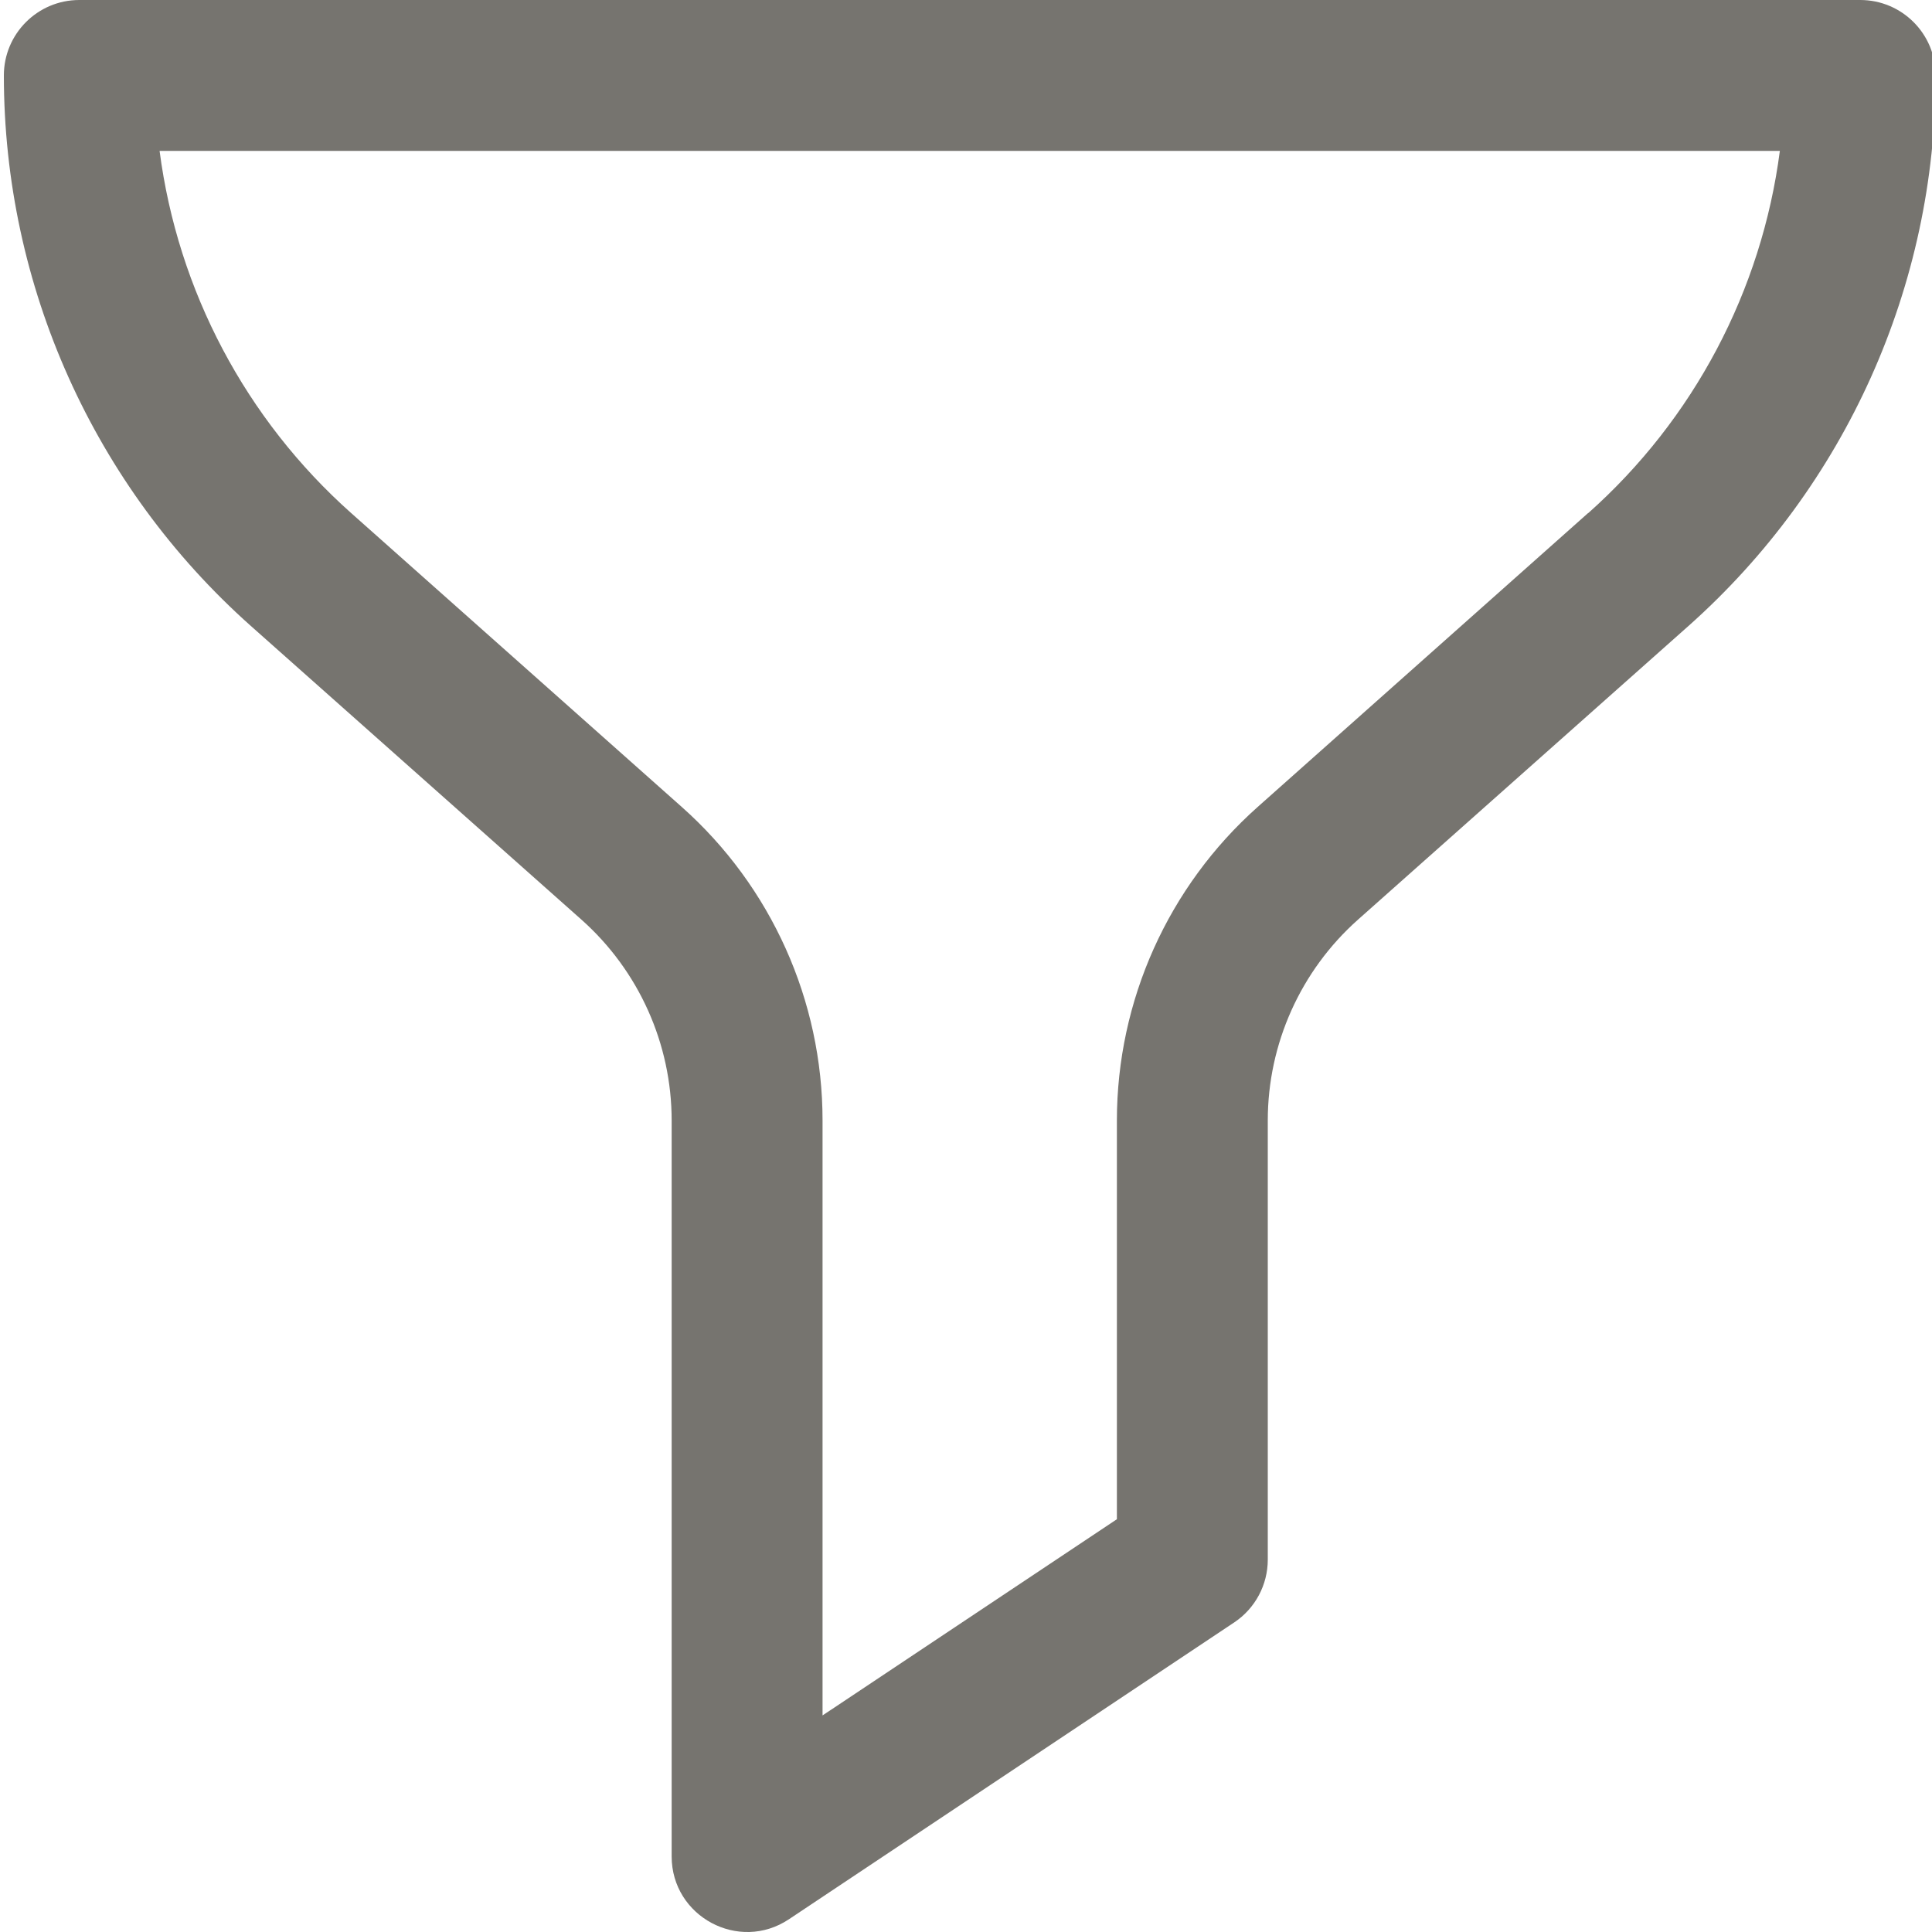
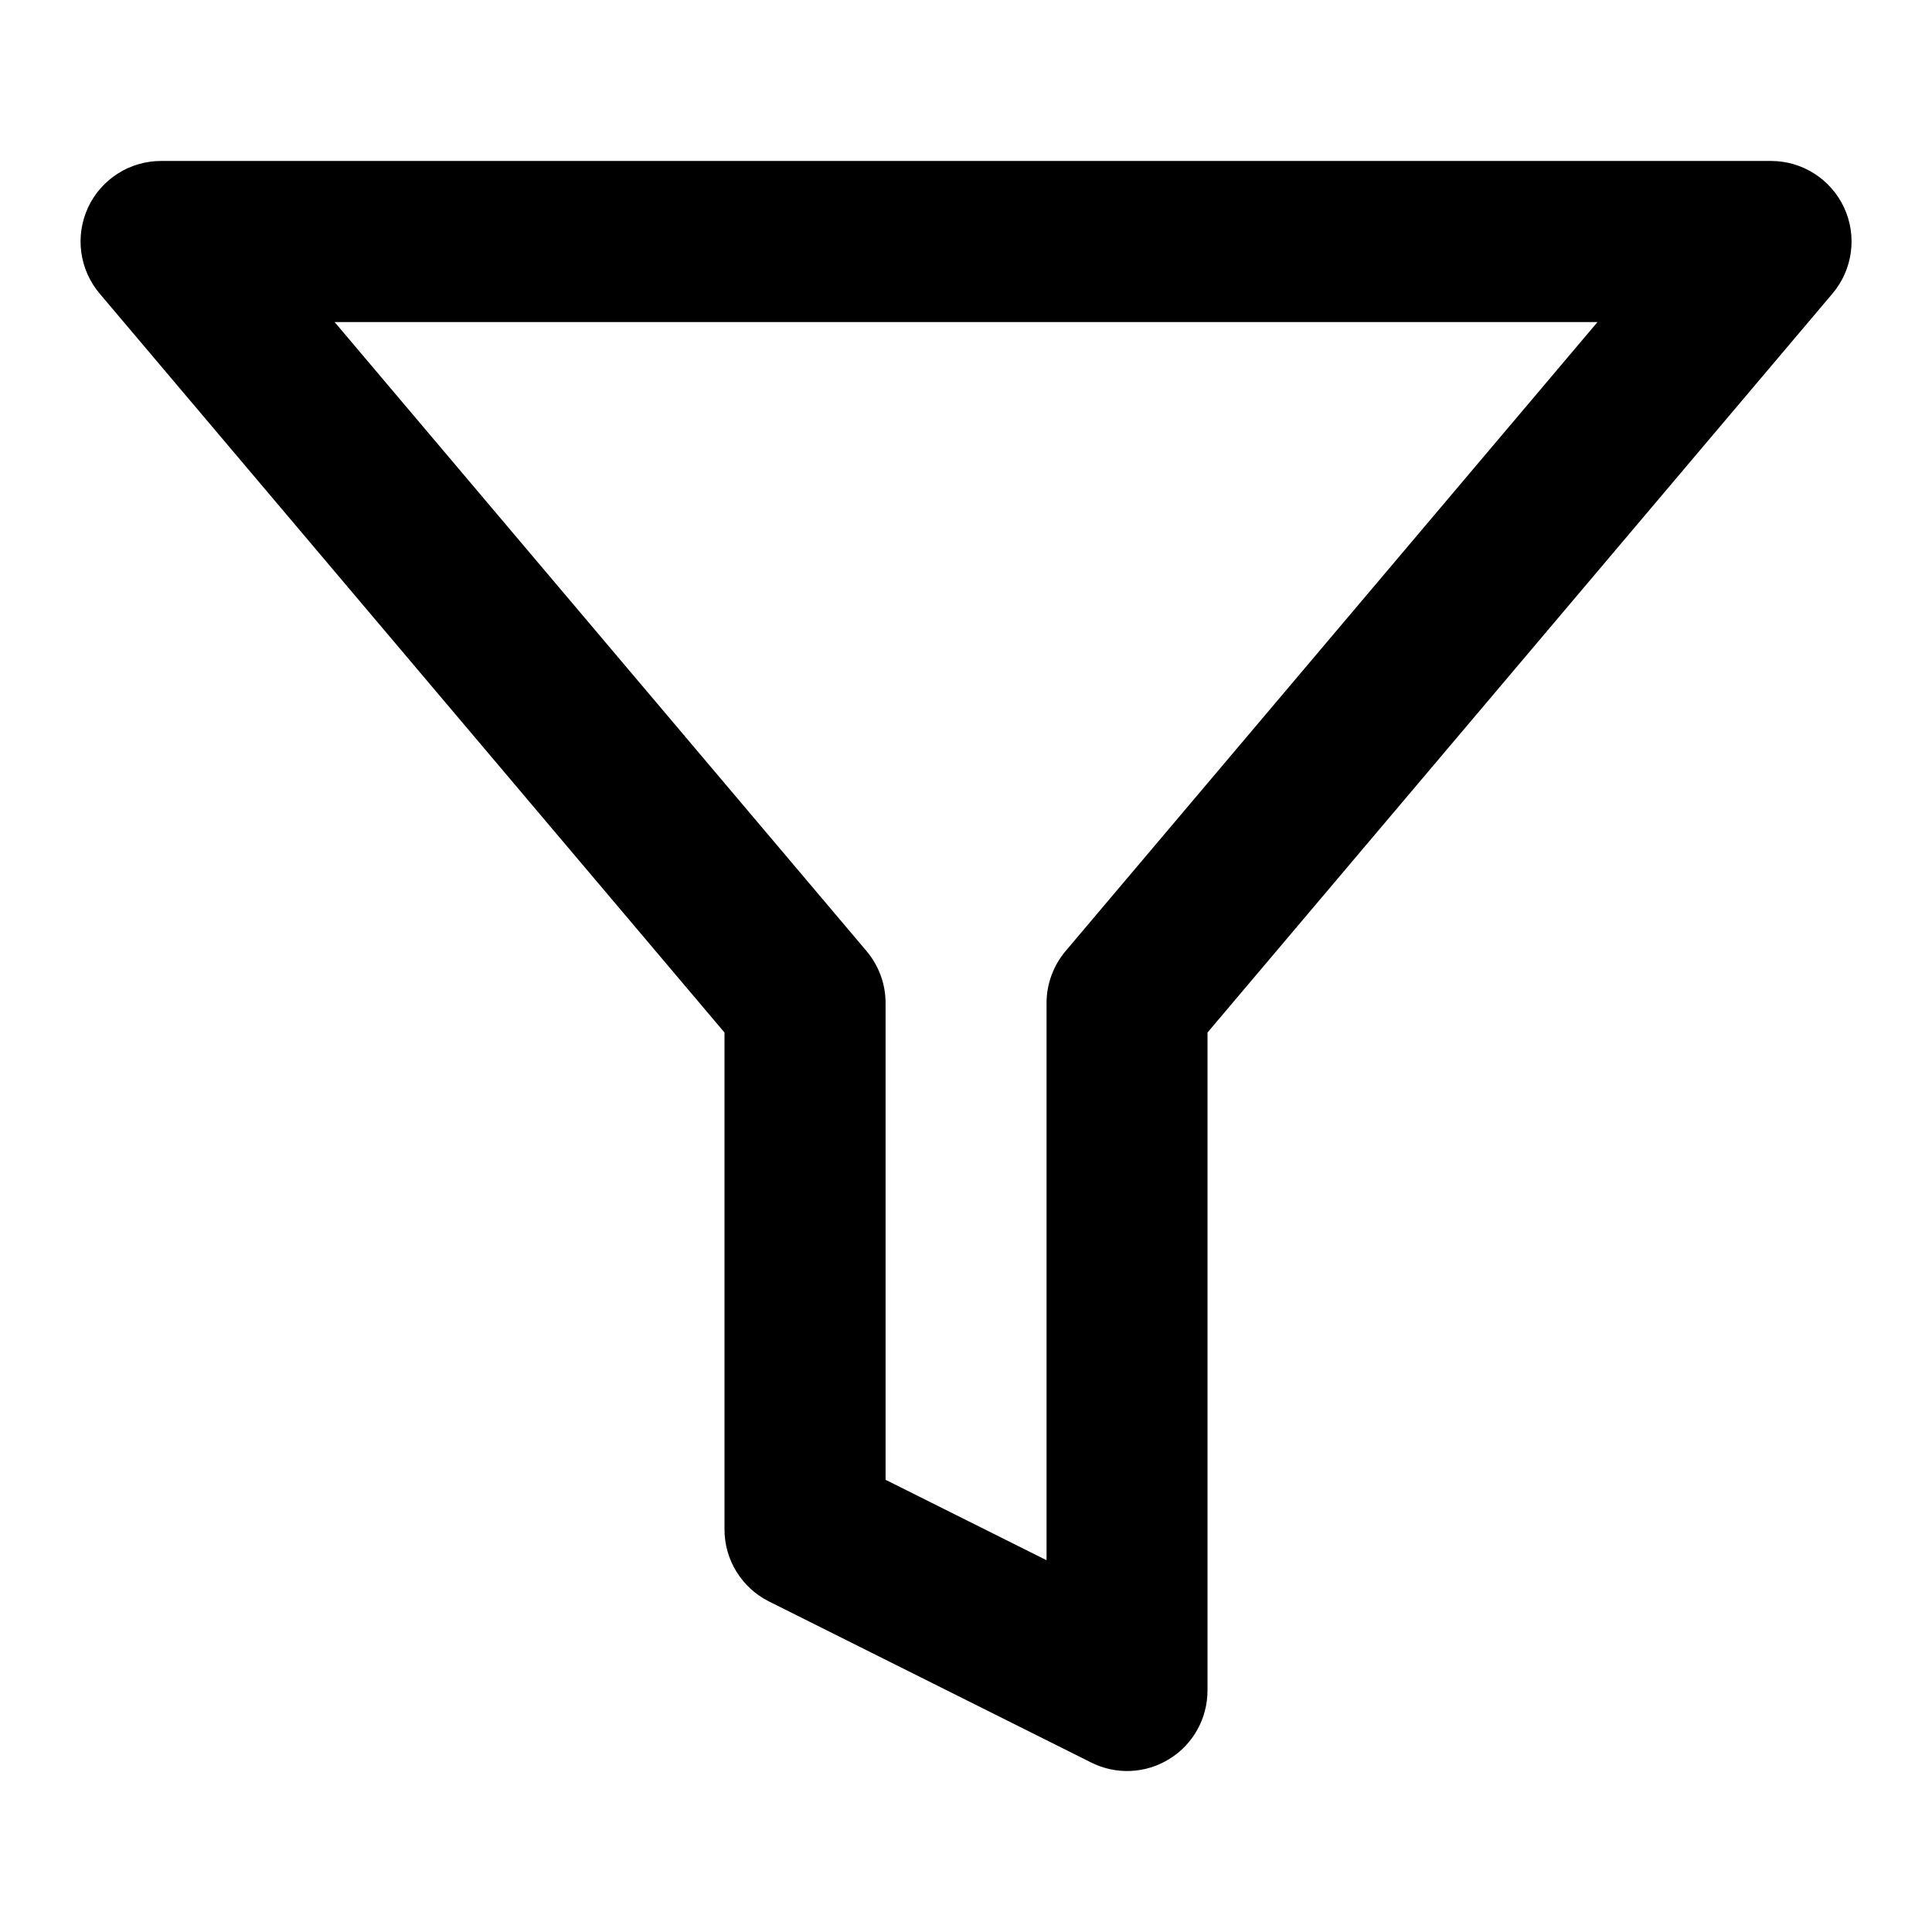
- <svg xmlns="http://www.w3.org/2000/svg" width="20" height="20" fill="none">
-   <path fill="#76746F" d="M19.257 0H.82a.781.781 0 0 0-.78.781A7.63 7.63 0 0 0 2.597 6.48L6.019 9.52c.594.528.934 1.286.934 2.08v7.618c0 .622.696.996 1.214.65l4.61-3.073a.781.781 0 0 0 .347-.65v-4.546c0-.793.34-1.551.934-2.079l3.421-3.04A7.63 7.63 0 0 0 20.038.78.781.781 0 0 0 19.257 0ZM16.44 5.311 13.02 8.353a4.348 4.348 0 0 0-1.458 3.246v4.128l-3.047 2.031v-6.159c0-1.24-.531-2.423-1.458-3.246L3.636 5.312a6.069 6.069 0 0 1-1.984-3.75h16.773a6.067 6.067 0 0 1-1.984 3.75Z" />
+ <svg xmlns="http://www.w3.org/2000/svg" viewBox="0 0 16 16" fill="none">
+   <path fill-rule="evenodd" clip-rule="evenodd" d="M0.729 1.719C0.838 1.484 1.074 1.333 1.334 1.333H14.667C14.927 1.333 15.162 1.484 15.272 1.719C15.381 1.955 15.344 2.232 15.176 2.431L10 8.551V14C10 14.231 9.881 14.446 9.684 14.567C9.488 14.689 9.242 14.7 9.036 14.596L6.369 13.263C6.143 13.15 6 12.919 6 12.667V8.551L0.825 2.431C0.657 2.232 0.62 1.955 0.729 1.719ZM2.771 2.667L7.176 7.876C7.278 7.997 7.334 8.149 7.334 8.307V12.255L8.667 12.921V8.307C8.667 8.149 8.723 7.997 8.825 7.876L13.23 2.667H2.771Z" fill="currentColor" />
</svg>
